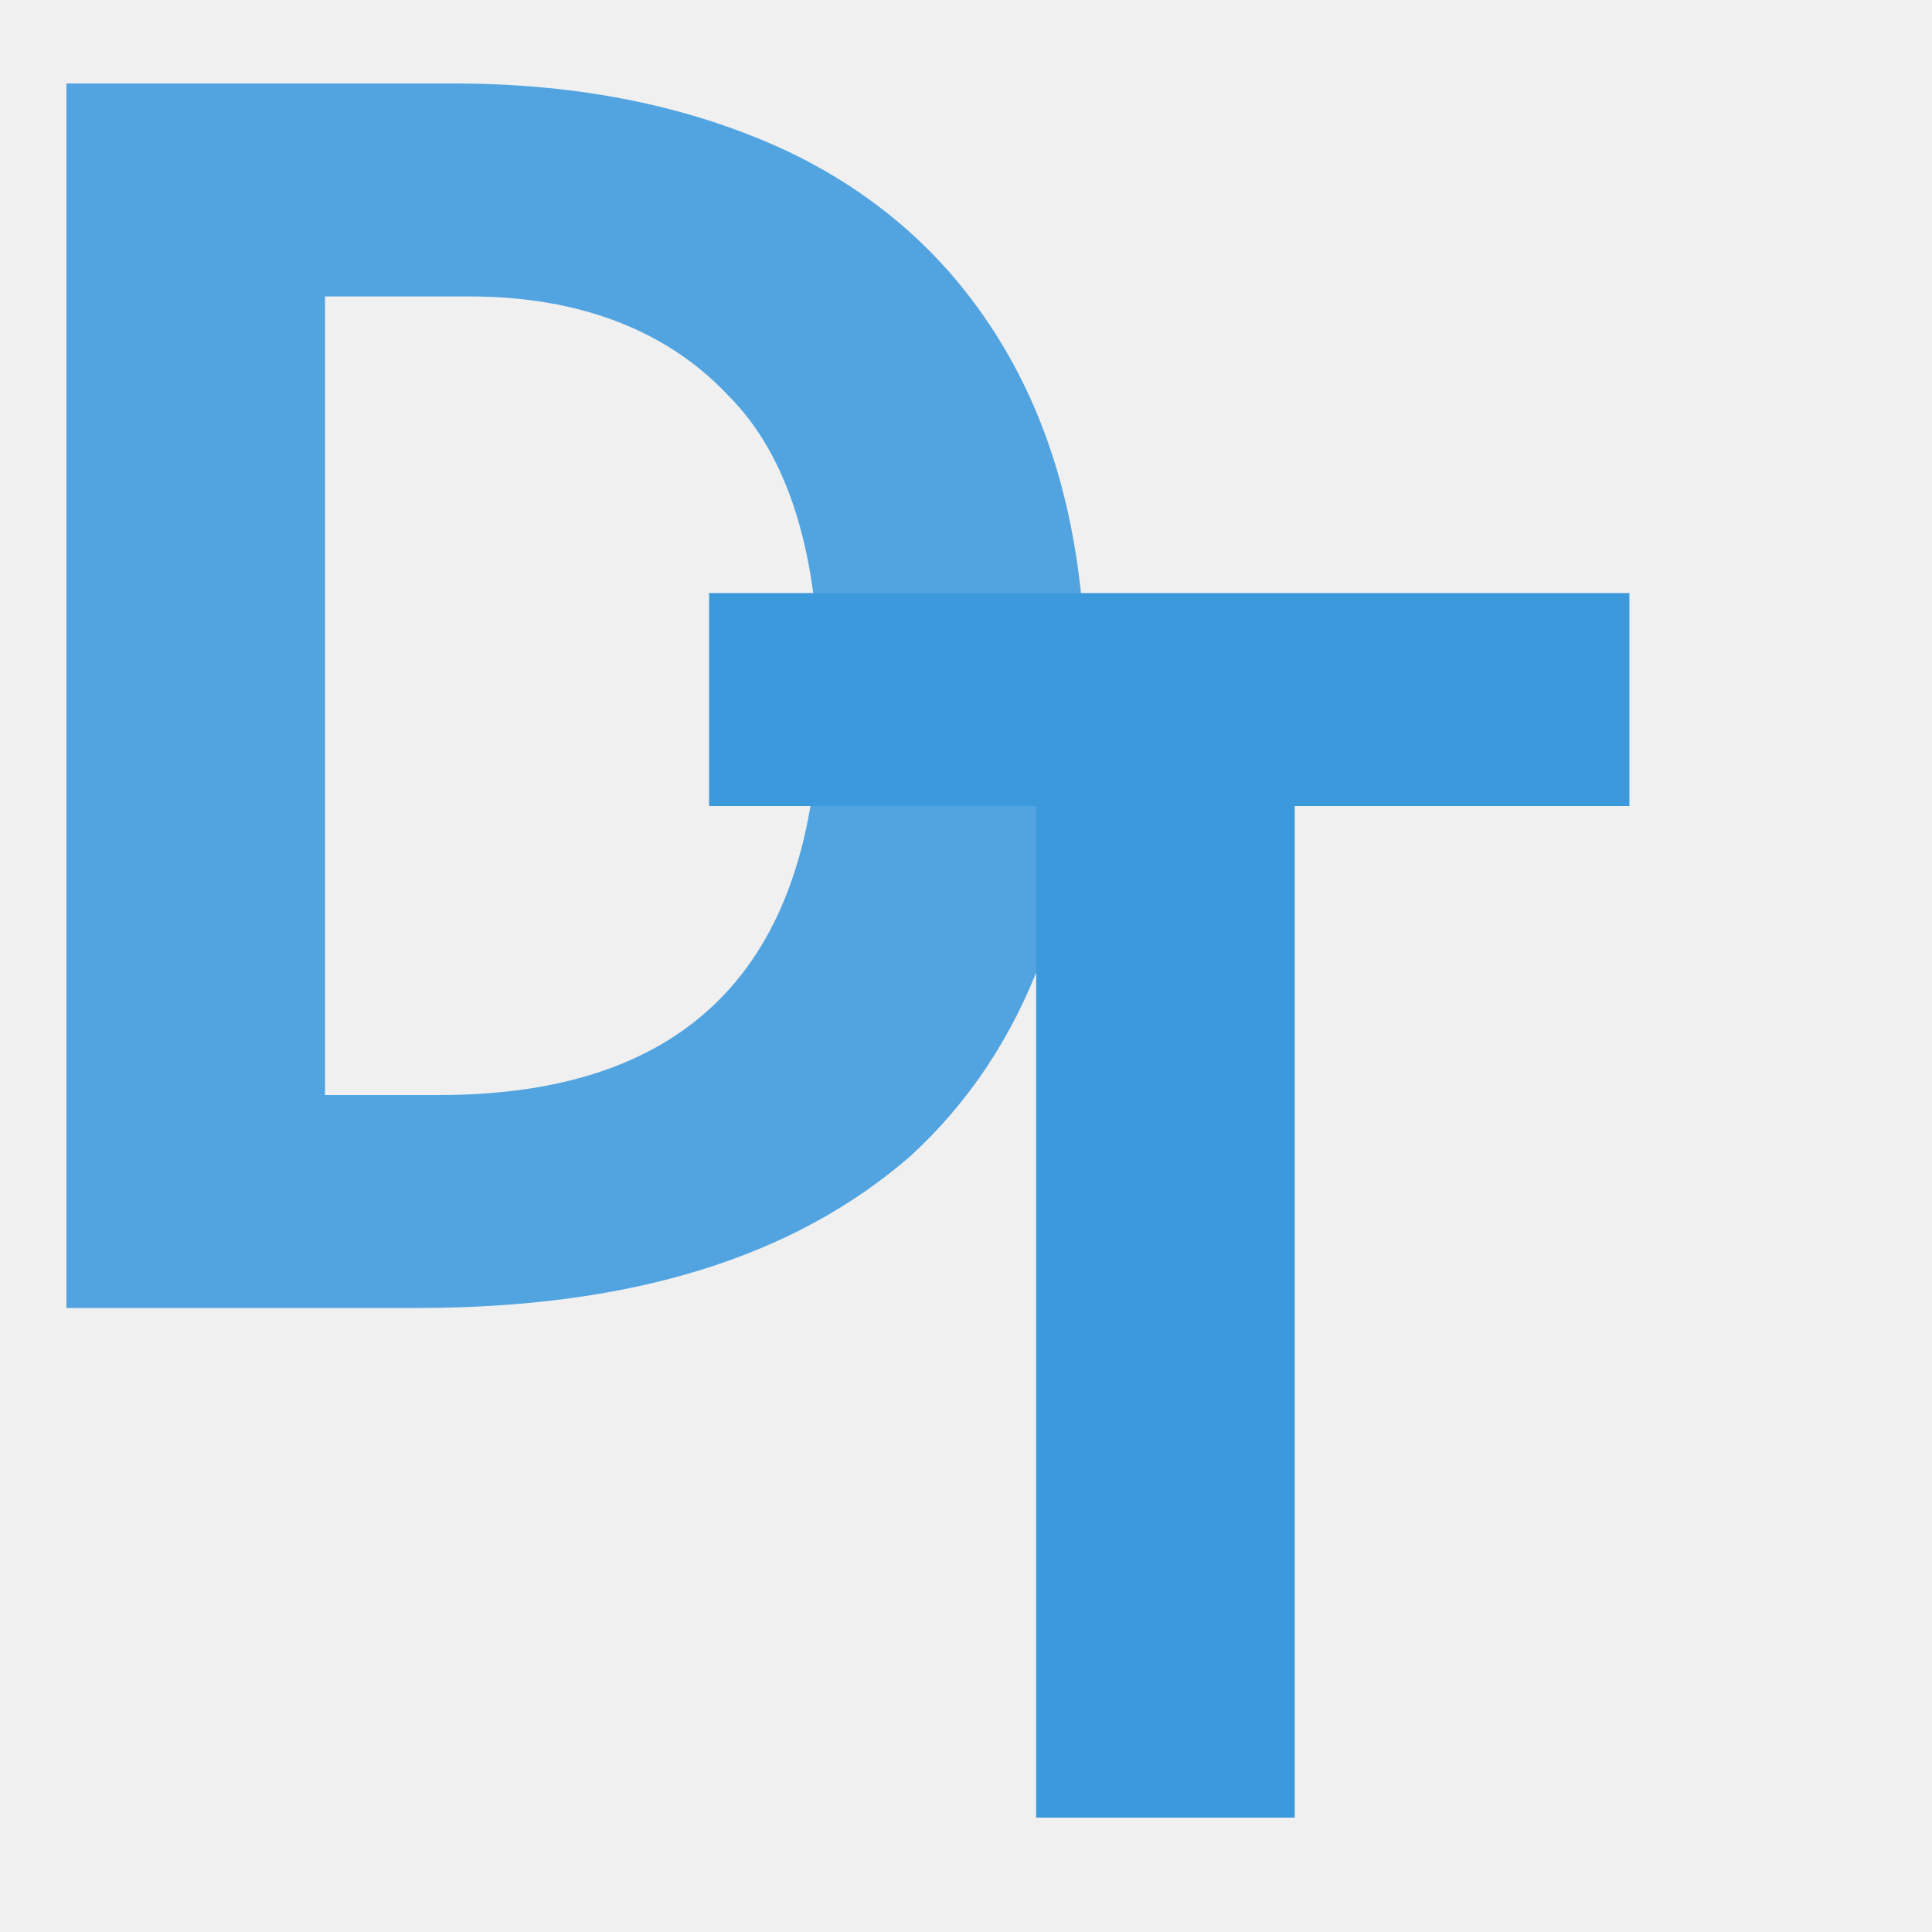
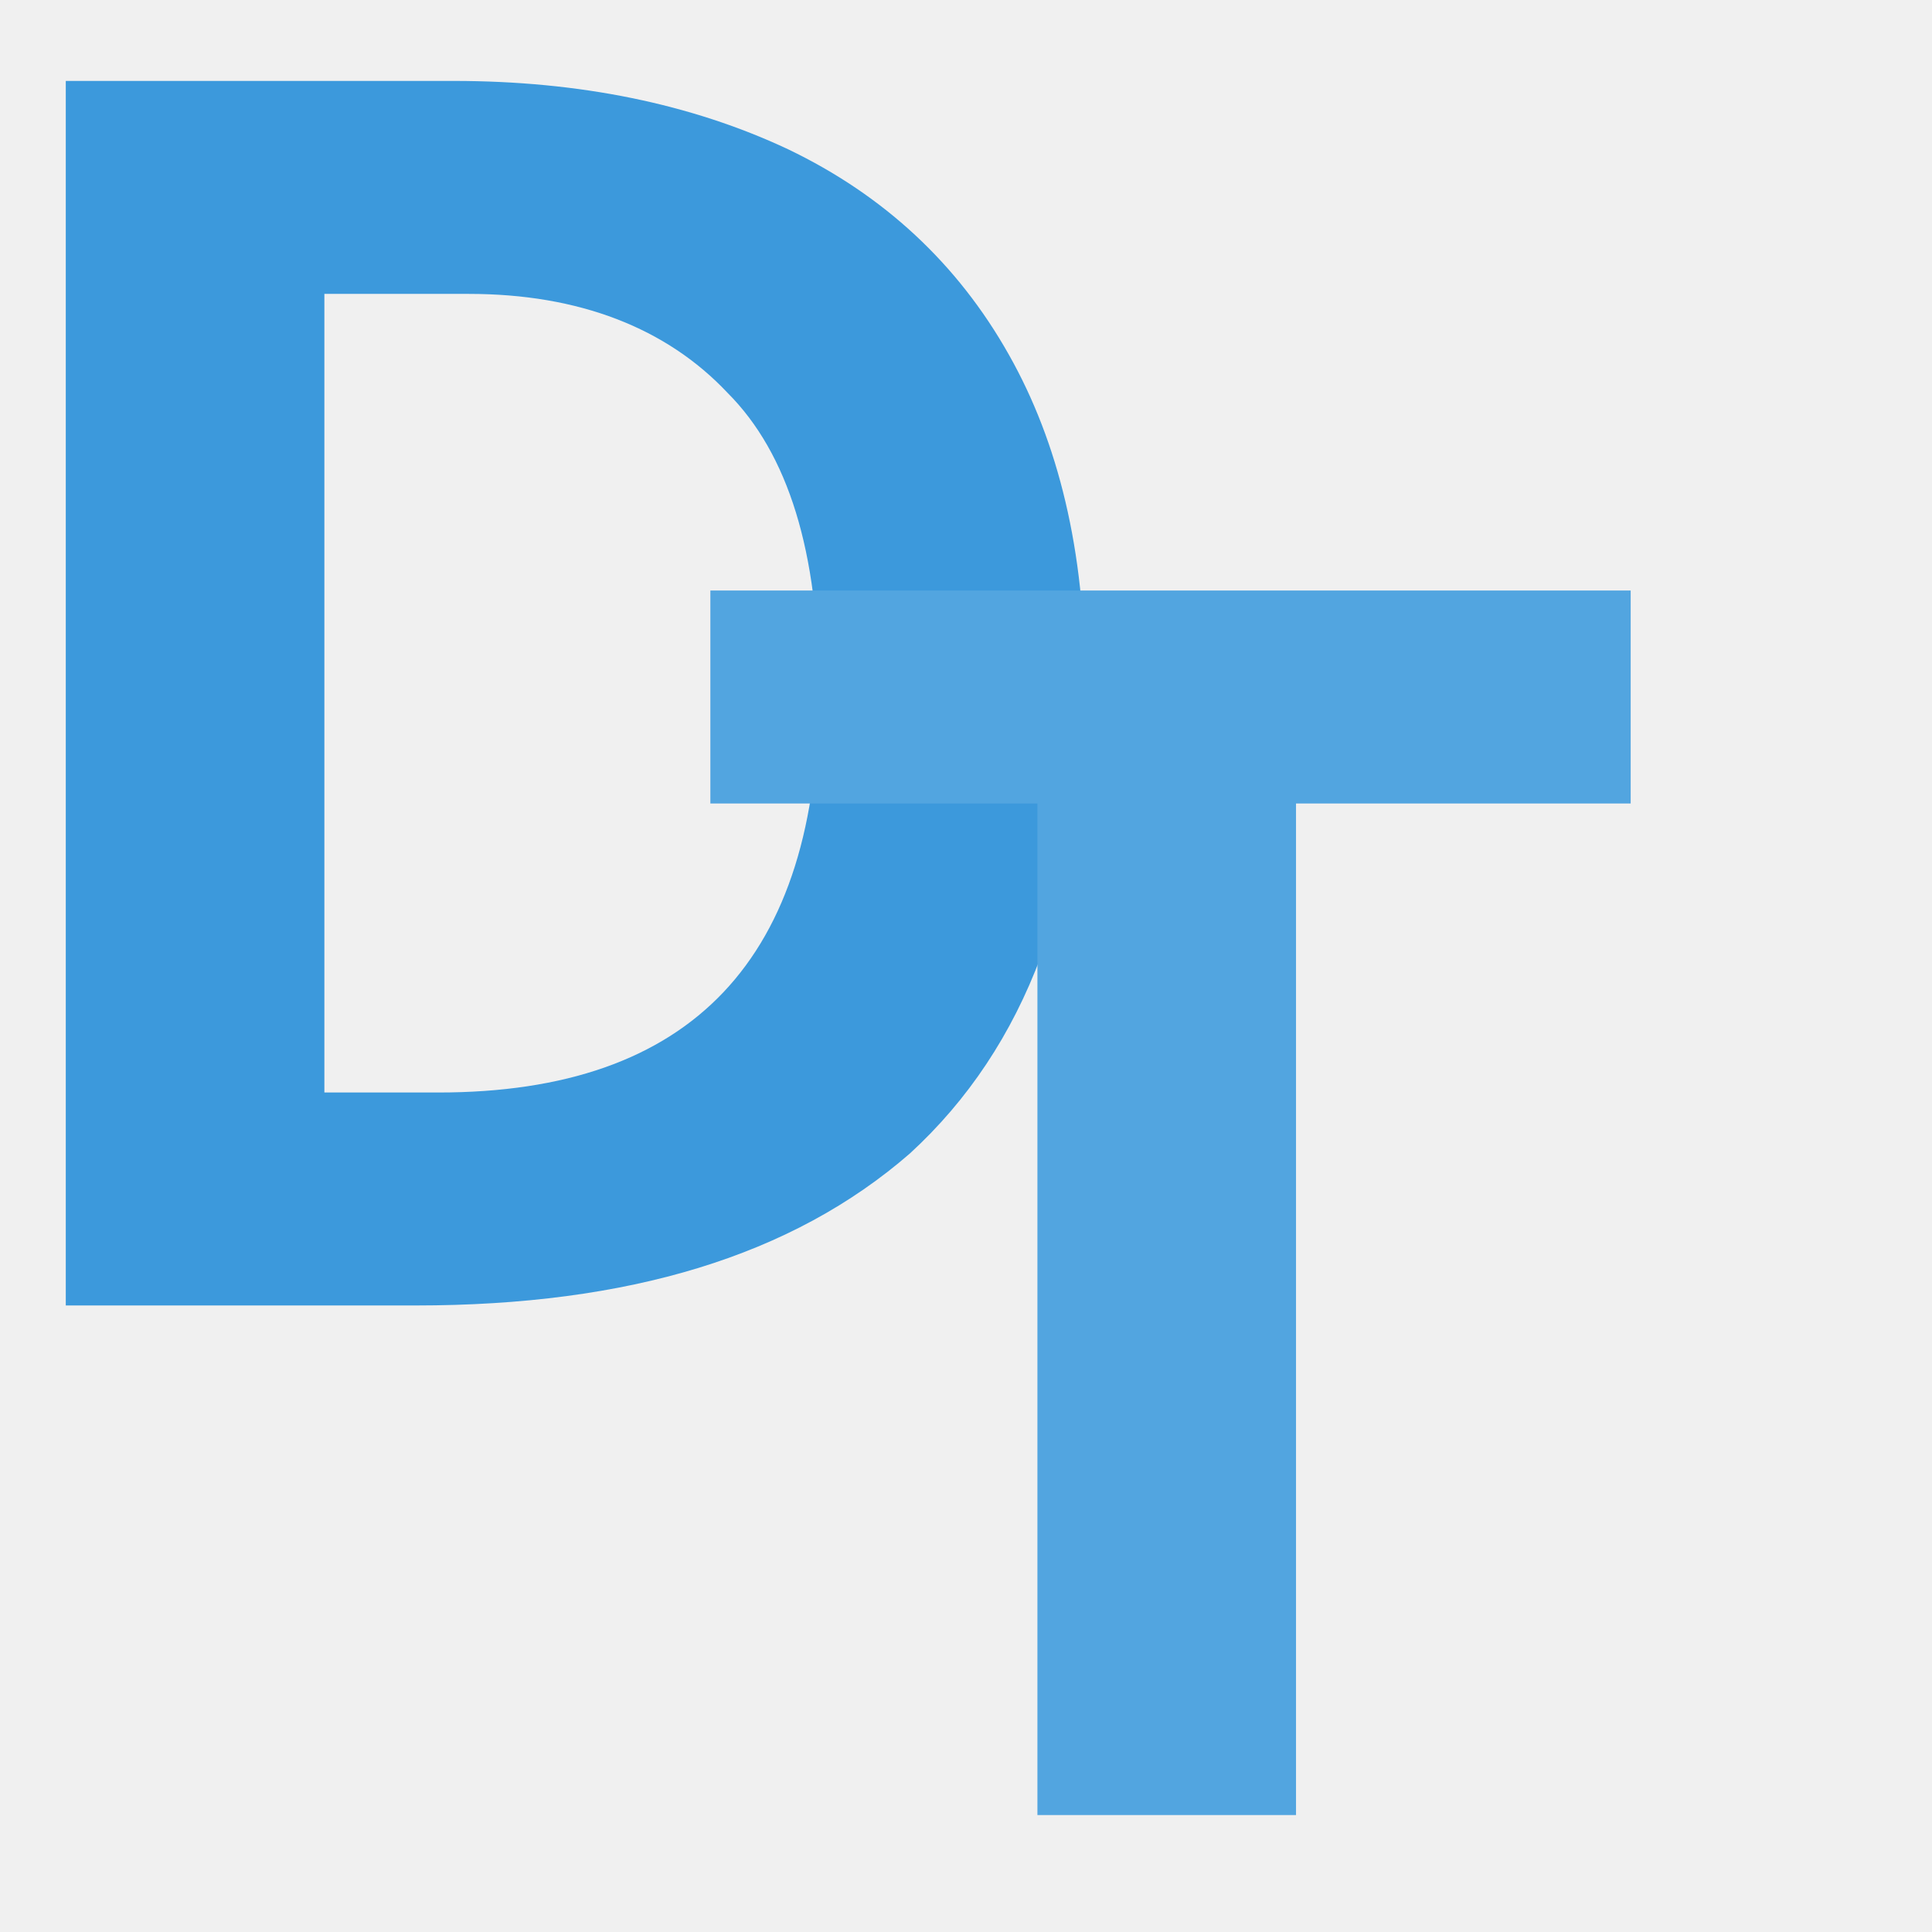
<svg xmlns="http://www.w3.org/2000/svg" width="3.969mm" height="3.969mm" viewBox="0 0 3.969 3.969" version="1.1" id="svg8">
  <defs id="defs2">
    <mask maskUnits="userSpaceOnUse" id="mask858">
      <g id="g864" style="stroke-width:1">
        <rect y="114.438" x="112.448" height="1.323" width="3.969" id="rect860" style="opacity:1;fill:#0072bd;fill-opacity:1;stroke:none;stroke-width:1;stroke-linecap:round;stroke-linejoin:round;stroke-miterlimit:4;stroke-dasharray:none;stroke-dashoffset:0;stroke-opacity:1;paint-order:markers fill stroke" />
        <rect y="117.083" x="112.448" height="1.323" width="3.969" id="rect862" style="opacity:1;fill:#0072bd;fill-opacity:1;stroke:none;stroke-width:1;stroke-linecap:round;stroke-linejoin:round;stroke-miterlimit:4;stroke-dasharray:none;stroke-dashoffset:0;stroke-opacity:1;paint-order:markers fill stroke" />
      </g>
    </mask>
    <clipPath clipPathUnits="userSpaceOnUse" id="clipPath917">
      <text xml:space="preserve" style="font-style:normal;font-variant:normal;font-weight:bold;font-stretch:normal;font-size:7.056px;line-height:1;font-family:'CMU Sans Serif';-inkscape-font-specification:'CMU Sans Serif Bold';text-align:center;letter-spacing:0px;word-spacing:0px;text-anchor:middle;fill:#000000;fill-opacity:1;stroke:none;stroke-width:0.265" x="114.363" y="118.136" id="text921">
        <tspan id="tspan919" x="114.363" y="118.136" style="font-size:4.939px;stroke-width:0.265">D</tspan>
      </text>
    </clipPath>
    <clipPath clipPathUnits="userSpaceOnUse" id="clipPath930">
      <text xml:space="preserve" style="font-style:normal;font-variant:normal;font-weight:bold;font-stretch:normal;font-size:7.056px;line-height:1;font-family:'CMU Sans Serif';-inkscape-font-specification:'CMU Sans Serif Bold';text-align:center;letter-spacing:0px;word-spacing:0px;text-anchor:middle;fill:#000000;fill-opacity:1;stroke:none;stroke-width:0.265" x="130.238" y="118.136" id="text934">
        <tspan id="tspan932" x="130.238" y="118.136" style="font-size:4.939px;stroke-width:0.265">D</tspan>
      </text>
    </clipPath>
    <clipPath clipPathUnits="userSpaceOnUse" id="clipPath917-4">
      <text xml:space="preserve" style="font-style:normal;font-variant:normal;font-weight:bold;font-stretch:normal;font-size:7.056px;line-height:1;font-family:'CMU Sans Serif';-inkscape-font-specification:'CMU Sans Serif Bold';text-align:center;letter-spacing:0px;word-spacing:0px;text-anchor:middle;fill:#000000;fill-opacity:1;stroke:none;stroke-width:0.265" x="114.363" y="118.136" id="text921-2">
        <tspan id="tspan919-3" x="114.363" y="118.136" style="font-size:4.939px;stroke-width:0.265">D</tspan>
      </text>
    </clipPath>
    <clipPath clipPathUnits="userSpaceOnUse" id="clipPath930-4">
      <text xml:space="preserve" style="font-style:normal;font-variant:normal;font-weight:bold;font-stretch:normal;font-size:7.056px;line-height:1;font-family:'CMU Sans Serif';-inkscape-font-specification:'CMU Sans Serif Bold';text-align:center;letter-spacing:0px;word-spacing:0px;text-anchor:middle;fill:#000000;fill-opacity:1;stroke:none;stroke-width:0.265" x="130.238" y="118.136" id="text934-6">
        <tspan id="tspan932-3" x="130.238" y="118.136" style="font-size:4.939px;stroke-width:0.265">D</tspan>
      </text>
    </clipPath>
    <clipPath clipPathUnits="userSpaceOnUse" id="clipPath917-4-1">
      <text xml:space="preserve" style="font-style:normal;font-variant:normal;font-weight:bold;font-stretch:normal;font-size:7.056px;line-height:1;font-family:'CMU Sans Serif';-inkscape-font-specification:'CMU Sans Serif Bold';text-align:center;letter-spacing:0px;word-spacing:0px;text-anchor:middle;fill:#000000;fill-opacity:1;stroke:none;stroke-width:0.265" x="114.363" y="118.136" id="text921-2-5">
        <tspan id="tspan919-3-6" x="114.363" y="118.136" style="font-size:4.939px;stroke-width:0.265">D</tspan>
      </text>
    </clipPath>
    <clipPath clipPathUnits="userSpaceOnUse" id="clipPath916">
      <g id="g922" style="stroke-width:1">
        <rect y="103.854" x="138.906" height="1.323" width="3.969" id="rect918" style="opacity:1;fill:#ff00ff;fill-opacity:1;stroke:none;stroke-width:1;stroke-linecap:round;stroke-linejoin:round;stroke-miterlimit:4;stroke-dasharray:none;stroke-dashoffset:0;stroke-opacity:1;paint-order:markers fill stroke" />
        <rect y="101.208" x="138.906" height="1.323" width="3.969" id="rect920" style="opacity:1;fill:#ff00ff;fill-opacity:1;stroke:none;stroke-width:1;stroke-linecap:round;stroke-linejoin:round;stroke-miterlimit:4;stroke-dasharray:none;stroke-dashoffset:0;stroke-opacity:1;paint-order:markers fill stroke" />
      </g>
    </clipPath>
    <clipPath clipPathUnits="userSpaceOnUse" id="clipPath916-1">
      <g id="g922-2" style="stroke-width:1">
        <rect y="103.854" x="138.906" height="1.323" width="3.969" id="rect918-1" style="opacity:1;fill:#ff00ff;fill-opacity:1;stroke:none;stroke-width:1;stroke-linecap:round;stroke-linejoin:round;stroke-miterlimit:4;stroke-dasharray:none;stroke-dashoffset:0;stroke-opacity:1;paint-order:markers fill stroke" />
        <rect y="101.208" x="138.906" height="1.323" width="3.969" id="rect920-6" style="opacity:1;fill:#ff00ff;fill-opacity:1;stroke:none;stroke-width:1;stroke-linecap:round;stroke-linejoin:round;stroke-miterlimit:4;stroke-dasharray:none;stroke-dashoffset:0;stroke-opacity:1;paint-order:markers fill stroke" />
      </g>
    </clipPath>
    <clipPath clipPathUnits="userSpaceOnUse" id="clipPath916-6">
      <g id="g922-1" style="stroke-width:1">
        <rect y="103.854" x="138.906" height="1.323" width="3.969" id="rect918-2" style="opacity:1;fill:#ff00ff;fill-opacity:1;stroke:none;stroke-width:1;stroke-linecap:round;stroke-linejoin:round;stroke-miterlimit:4;stroke-dasharray:none;stroke-dashoffset:0;stroke-opacity:1;paint-order:markers fill stroke" />
        <rect y="101.208" x="138.906" height="1.323" width="3.969" id="rect920-0" style="opacity:1;fill:#ff00ff;fill-opacity:1;stroke:none;stroke-width:1;stroke-linecap:round;stroke-linejoin:round;stroke-miterlimit:4;stroke-dasharray:none;stroke-dashoffset:0;stroke-opacity:1;paint-order:markers fill stroke" />
      </g>
    </clipPath>
    <clipPath clipPathUnits="userSpaceOnUse" id="clipPath916-7">
      <g id="g922-27" style="stroke-width:1">
        <rect y="103.854" x="138.906" height="1.323" width="3.969" id="rect918-7" style="opacity:1;fill:#ff00ff;fill-opacity:1;stroke:none;stroke-width:1;stroke-linecap:round;stroke-linejoin:round;stroke-miterlimit:4;stroke-dasharray:none;stroke-dashoffset:0;stroke-opacity:1;paint-order:markers fill stroke" />
        <rect y="101.208" x="138.906" height="1.323" width="3.969" id="rect920-4" style="opacity:1;fill:#ff00ff;fill-opacity:1;stroke:none;stroke-width:1;stroke-linecap:round;stroke-linejoin:round;stroke-miterlimit:4;stroke-dasharray:none;stroke-dashoffset:0;stroke-opacity:1;paint-order:markers fill stroke" />
      </g>
    </clipPath>
    <clipPath clipPathUnits="userSpaceOnUse" id="clipPath916-3">
      <g id="g922-4" style="stroke-width:1">
        <rect y="103.854" x="138.906" height="1.323" width="3.969" id="rect918-15" style="opacity:1;fill:#ff00ff;fill-opacity:1;stroke:none;stroke-width:1;stroke-linecap:round;stroke-linejoin:round;stroke-miterlimit:4;stroke-dasharray:none;stroke-dashoffset:0;stroke-opacity:1;paint-order:markers fill stroke" />
        <rect y="101.208" x="138.906" height="1.323" width="3.969" id="rect920-49" style="opacity:1;fill:#ff00ff;fill-opacity:1;stroke:none;stroke-width:1;stroke-linecap:round;stroke-linejoin:round;stroke-miterlimit:4;stroke-dasharray:none;stroke-dashoffset:0;stroke-opacity:1;paint-order:markers fill stroke" />
      </g>
    </clipPath>
+     <clipPath clipPathUnits="userSpaceOnUse" id="clipPath916-9">
+       <g id="g922-11" style="stroke-width:1">
+         <rect y="103.854" x="138.906" height="1.323" width="3.969" id="rect918-8" style="opacity:1;fill:#ff00ff;fill-opacity:1;stroke:none;stroke-width:1;stroke-linecap:round;stroke-linejoin:round;stroke-miterlimit:4;stroke-dasharray:none;stroke-dashoffset:0;stroke-opacity:1;paint-order:markers fill stroke" />
+         <rect y="101.208" x="138.906" height="1.323" width="3.969" id="rect920-3" style="opacity:1;fill:#ff00ff;fill-opacity:1;stroke:none;stroke-width:1;stroke-linecap:round;stroke-linejoin:round;stroke-miterlimit:4;stroke-dasharray:none;stroke-dashoffset:0;stroke-opacity:1;paint-order:markers fill stroke" />
+       </g>
+     </clipPath>
  </defs>
-   <g id="layer1" transform="translate(-135.8523,-103.0606)">
+   <g id="layer1" transform="translate(-143.7509,-103.547)">
    <g id="g944" transform="translate(0.7323227,0.1417491)">
      <rect y="107.681" x="114.361" height="3.969" width="3.969" id="rect817" style="opacity:1;fill:#ffffff;fill-opacity:0;stroke:none;stroke-width:1;stroke-linecap:round;stroke-linejoin:round;stroke-miterlimit:4;stroke-dasharray:none;stroke-dashoffset:0;stroke-opacity:1;paint-order:markers fill stroke" />
      <g style="fill:#0072bd;fill-opacity:1" clip-path="url(#clipPath917)" id="g829-4" transform="translate(1.91352,-6.756339)">
        <rect style="opacity:1;fill:#0072bd;fill-opacity:1;stroke:none;stroke-width:1;stroke-linecap:round;stroke-linejoin:round;stroke-miterlimit:4;stroke-dasharray:none;stroke-dashoffset:0;stroke-opacity:1;paint-order:markers fill stroke" id="rect823-2" width="3.969" height="1.323" x="112.448" y="114.438" />
        <rect style="opacity:1;fill:#0072bd;fill-opacity:1;stroke:none;stroke-width:1;stroke-linecap:round;stroke-linejoin:round;stroke-miterlimit:4;stroke-dasharray:none;stroke-dashoffset:0;stroke-opacity:1;paint-order:markers fill stroke" id="rect825-2" width="3.969" height="1.323" x="112.448" y="117.083" />
      </g>
      <rect y="109.004" x="114.361" height="1.323" width="3.969" id="rect823-2-6" style="opacity:1;fill:#0072bd;fill-opacity:1;stroke:none;stroke-width:1;stroke-linecap:round;stroke-linejoin:round;stroke-miterlimit:4;stroke-dasharray:none;stroke-dashoffset:0;stroke-opacity:1;paint-order:markers fill stroke" />
      <rect transform="translate(-13.9615,-6.75633)" clip-path="url(#clipPath930)" y="115.76" x="128.323" height="1.323" width="3.969" id="rect825-2-0" style="opacity:1;fill:#ffffff;fill-opacity:1;stroke:none;stroke-width:1;stroke-linecap:round;stroke-linejoin:round;stroke-miterlimit:4;stroke-dasharray:none;stroke-dashoffset:0;stroke-opacity:1;paint-order:markers fill stroke" />
    </g>
    <g id="g1014" transform="translate(0.7937448,0.2645979)">
      <rect y="107.558" x="119.592" height="3.969" width="3.969" id="rect817-1" style="opacity:1;fill:#0072bd;fill-opacity:1;stroke:none;stroke-width:1;stroke-linecap:round;stroke-linejoin:round;stroke-miterlimit:4;stroke-dasharray:none;stroke-dashoffset:0;stroke-opacity:1;paint-order:markers fill stroke" />
      <g style="fill:#ffffff;fill-opacity:1" clip-path="url(#clipPath917-4)" id="g829-4-2" transform="translate(7.143765,-6.879181)">
        <rect style="opacity:1;fill:#ffffff;fill-opacity:1;stroke:none;stroke-width:1;stroke-linecap:round;stroke-linejoin:round;stroke-miterlimit:4;stroke-dasharray:none;stroke-dashoffset:0;stroke-opacity:1;paint-order:markers fill stroke" id="rect823-2-9" width="3.969" height="1.323" x="112.448" y="114.438" />
        <rect style="opacity:1;fill:#ffffff;fill-opacity:1;stroke:none;stroke-width:1;stroke-linecap:round;stroke-linejoin:round;stroke-miterlimit:4;stroke-dasharray:none;stroke-dashoffset:0;stroke-opacity:1;paint-order:markers fill stroke" id="rect825-2-4" width="3.969" height="1.323" x="112.448" y="117.083" />
      </g>
    </g>
    <g id="g936" transform="translate(-10.58334)">
      <rect y="107.823" x="136.26" height="3.969" width="3.969" id="rect817-1-6" style="opacity:1;fill:#0072bd;fill-opacity:1;stroke:none;stroke-width:1;stroke-linecap:round;stroke-linejoin:round;stroke-miterlimit:4;stroke-dasharray:none;stroke-dashoffset:0;stroke-opacity:1;paint-order:markers fill stroke" />
      <g transform="translate(-2.645828,6.614581)" style="fill:#ffffff;fill-opacity:1" id="g926">
        <text xml:space="preserve" style="font-style:normal;font-variant:normal;font-weight:bold;font-stretch:normal;font-size:4.233px;line-height:1;font-family:'CMU Sans Serif';-inkscape-font-specification:'CMU Sans Serif Bold';text-align:center;letter-spacing:0px;word-spacing:0px;text-anchor:middle;fill:#ffffff;fill-opacity:1;stroke:none;stroke-width:0.265" x="140.831" y="104.662" id="text885" clip-path="url(#clipPath916)">
          <tspan id="tspan883" x="140.831" y="104.662" style="font-size:4.233px;fill:#ffffff;fill-opacity:1;stroke-width:0.265">D</tspan>
        </text>
      </g>
    </g>
    <rect y="115.656" x="125.573" height="2.75" width="2.75" id="rect817-1-6-7-70-2" style="opacity:0.75;fill:#ff906c;fill-opacity:1;stroke:none;stroke-width:1;stroke-linecap:round;stroke-linejoin:round;stroke-miterlimit:4;stroke-dasharray:none;stroke-dashoffset:0;stroke-opacity:1;paint-order:markers fill stroke" ry="0.265" rx="0.265" />
    <rect y="114.437" x="124.354" height="2.75" width="2.75" id="rect817-1-6-7-70" style="opacity:0.75;fill:#008adc;fill-opacity:1;stroke:none;stroke-width:1;stroke-linecap:round;stroke-linejoin:round;stroke-miterlimit:4;stroke-dasharray:none;stroke-dashoffset:0;stroke-opacity:1;paint-order:markers fill stroke" ry="0.265" rx="0.265" />
    <text xml:space="preserve" style="font-style:normal;font-variant:normal;font-weight:normal;font-stretch:normal;font-size:10.583px;line-height:1.25;font-family:'CMU Sans Serif';-inkscape-font-specification:'CMU Sans Serif';letter-spacing:0px;stroke-width:0.265" x="138.906" y="111.792" id="text922">
      <tspan id="tspan920" x="138.906" y="111.792" style="font-style:normal;font-variant:normal;font-weight:normal;font-stretch:normal;font-family:'CMU Sans Serif';-inkscape-font-specification:'CMU Sans Serif';stroke-width:0.265" />
    </text>
-     <g id="g992" transform="translate(3.32075,-5.947598)">
-       <text xml:space="preserve" style="font-size:3.528px;line-height:1.25;font-family:sans-serif;letter-spacing:0px;fill:#52a4e0;fill-opacity:1;stroke-width:0.265" x="132.355" y="111.693" id="text935-6-3">
-         <tspan id="tspan933-5-9" x="132.355" y="111.693" style="font-style:normal;font-variant:normal;font-weight:bold;font-stretch:normal;font-size:3.528px;font-family:'CMU Sans Serif';-inkscape-font-specification:'CMU Sans Serif Bold';fill:#52a4e0;fill-opacity:1;stroke-width:0.265">D</tspan>
+     <g id="g943" transform="translate(12.54228,-0.1695558)">
+       <text xml:space="preserve" style="font-size:3.528px;line-height:1.25;font-family:sans-serif;letter-spacing:0px;fill:#3c99dc;fill-opacity:1;stroke-width:0.265" x="131.032" y="106.401" id="text935-6-3">
+         <tspan id="tspan933-5-9" x="131.032" y="106.401" style="font-style:normal;font-variant:normal;font-weight:bold;font-stretch:normal;font-size:3.528px;font-family:'CMU Sans Serif';-inkscape-font-specification:'CMU Sans Serif Bold';fill:#3c99dc;fill-opacity:1;stroke-width:0.265">D</tspan>
      </text>
-       <text xml:space="preserve" style="font-size:3.528px;line-height:1.25;font-family:sans-serif;letter-spacing:0px;fill:#3c99dc;fill-opacity:1;stroke-width:0.265" x="133.911" y="112.741" id="text935-6-8">
-         <tspan id="tspan933-5-5" x="133.911" y="112.741" style="font-style:normal;font-variant:normal;font-weight:bold;font-stretch:normal;font-size:3.528px;font-family:'CMU Sans Serif';-inkscape-font-specification:'CMU Sans Serif Bold';fill:#3c99dc;fill-opacity:1;stroke-width:0.265">T</tspan>
+       <text xml:space="preserve" style="font-size:3.528px;line-height:1.25;font-family:sans-serif;letter-spacing:0px;fill:#52a5e0;fill-opacity:1;stroke-width:0.265" x="132.588" y="107.449" id="text935-6-8">
+         <tspan id="tspan933-5-5" x="132.588" y="107.449" style="font-style:normal;font-variant:normal;font-weight:bold;font-stretch:normal;font-size:3.528px;font-family:'CMU Sans Serif';-inkscape-font-specification:'CMU Sans Serif Bold';fill:#52a5e0;fill-opacity:1;stroke-width:0.265">T</tspan>
      </text>
    </g>
  </g>
</svg>
